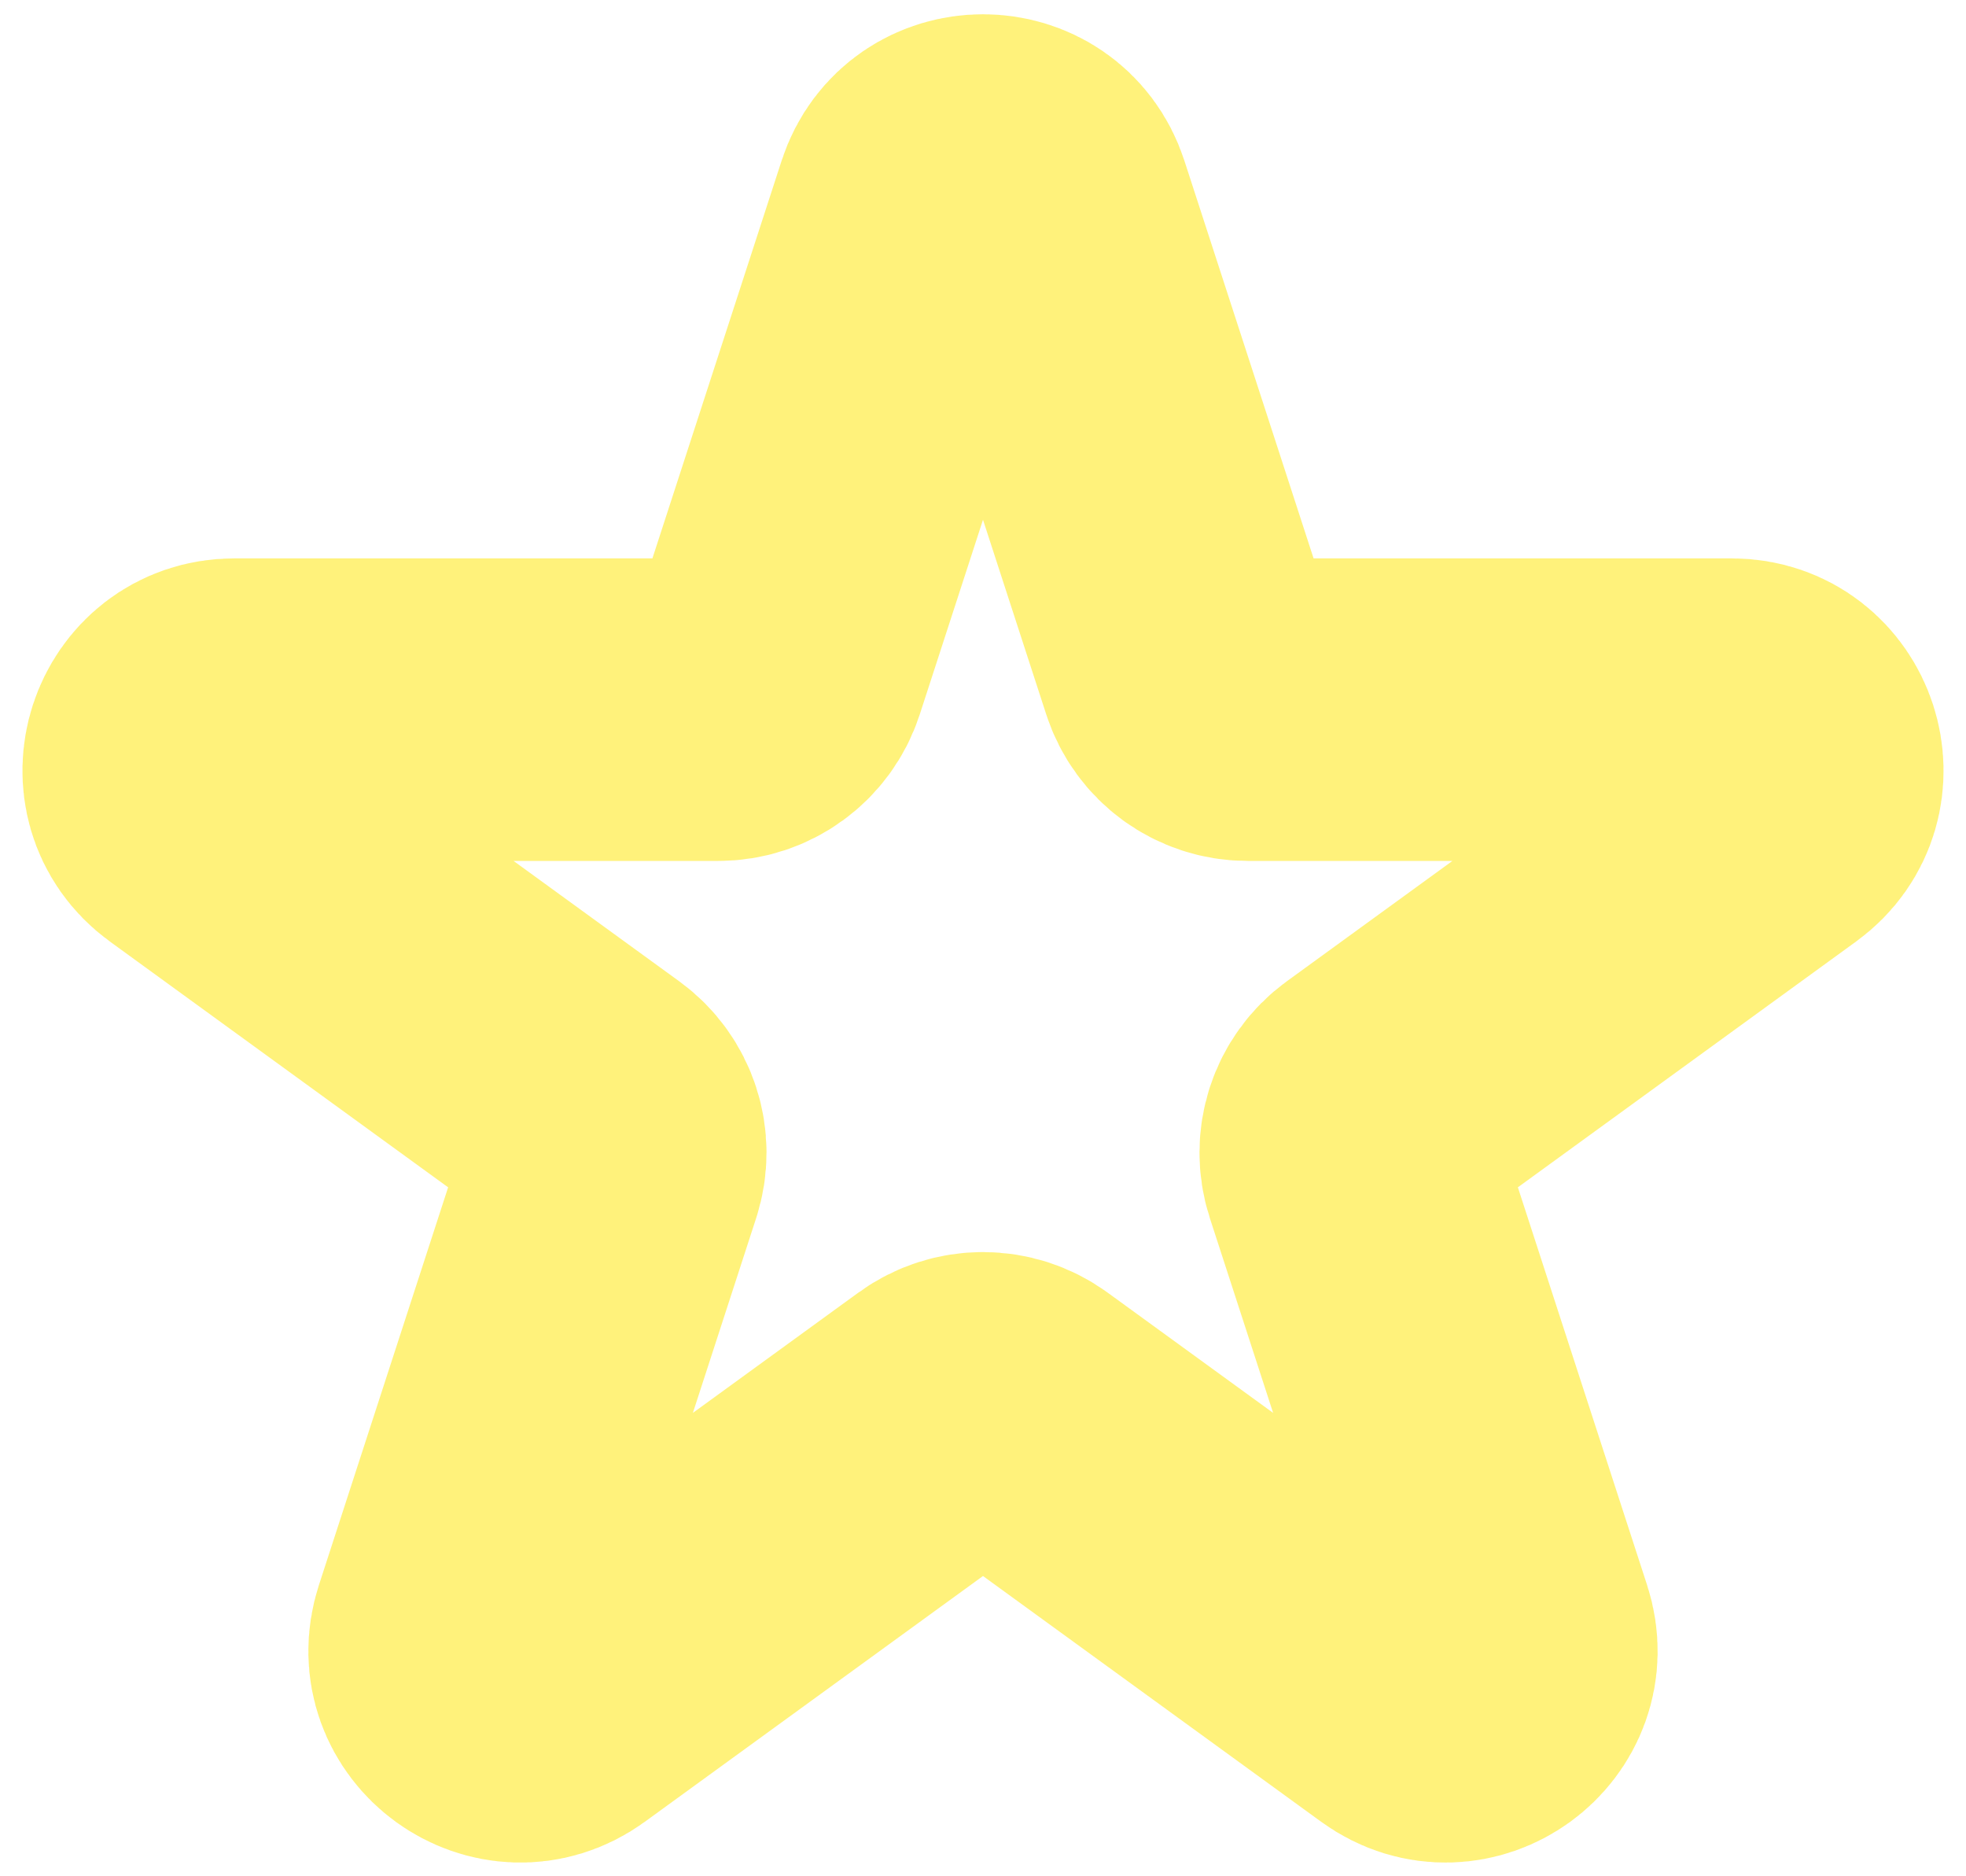
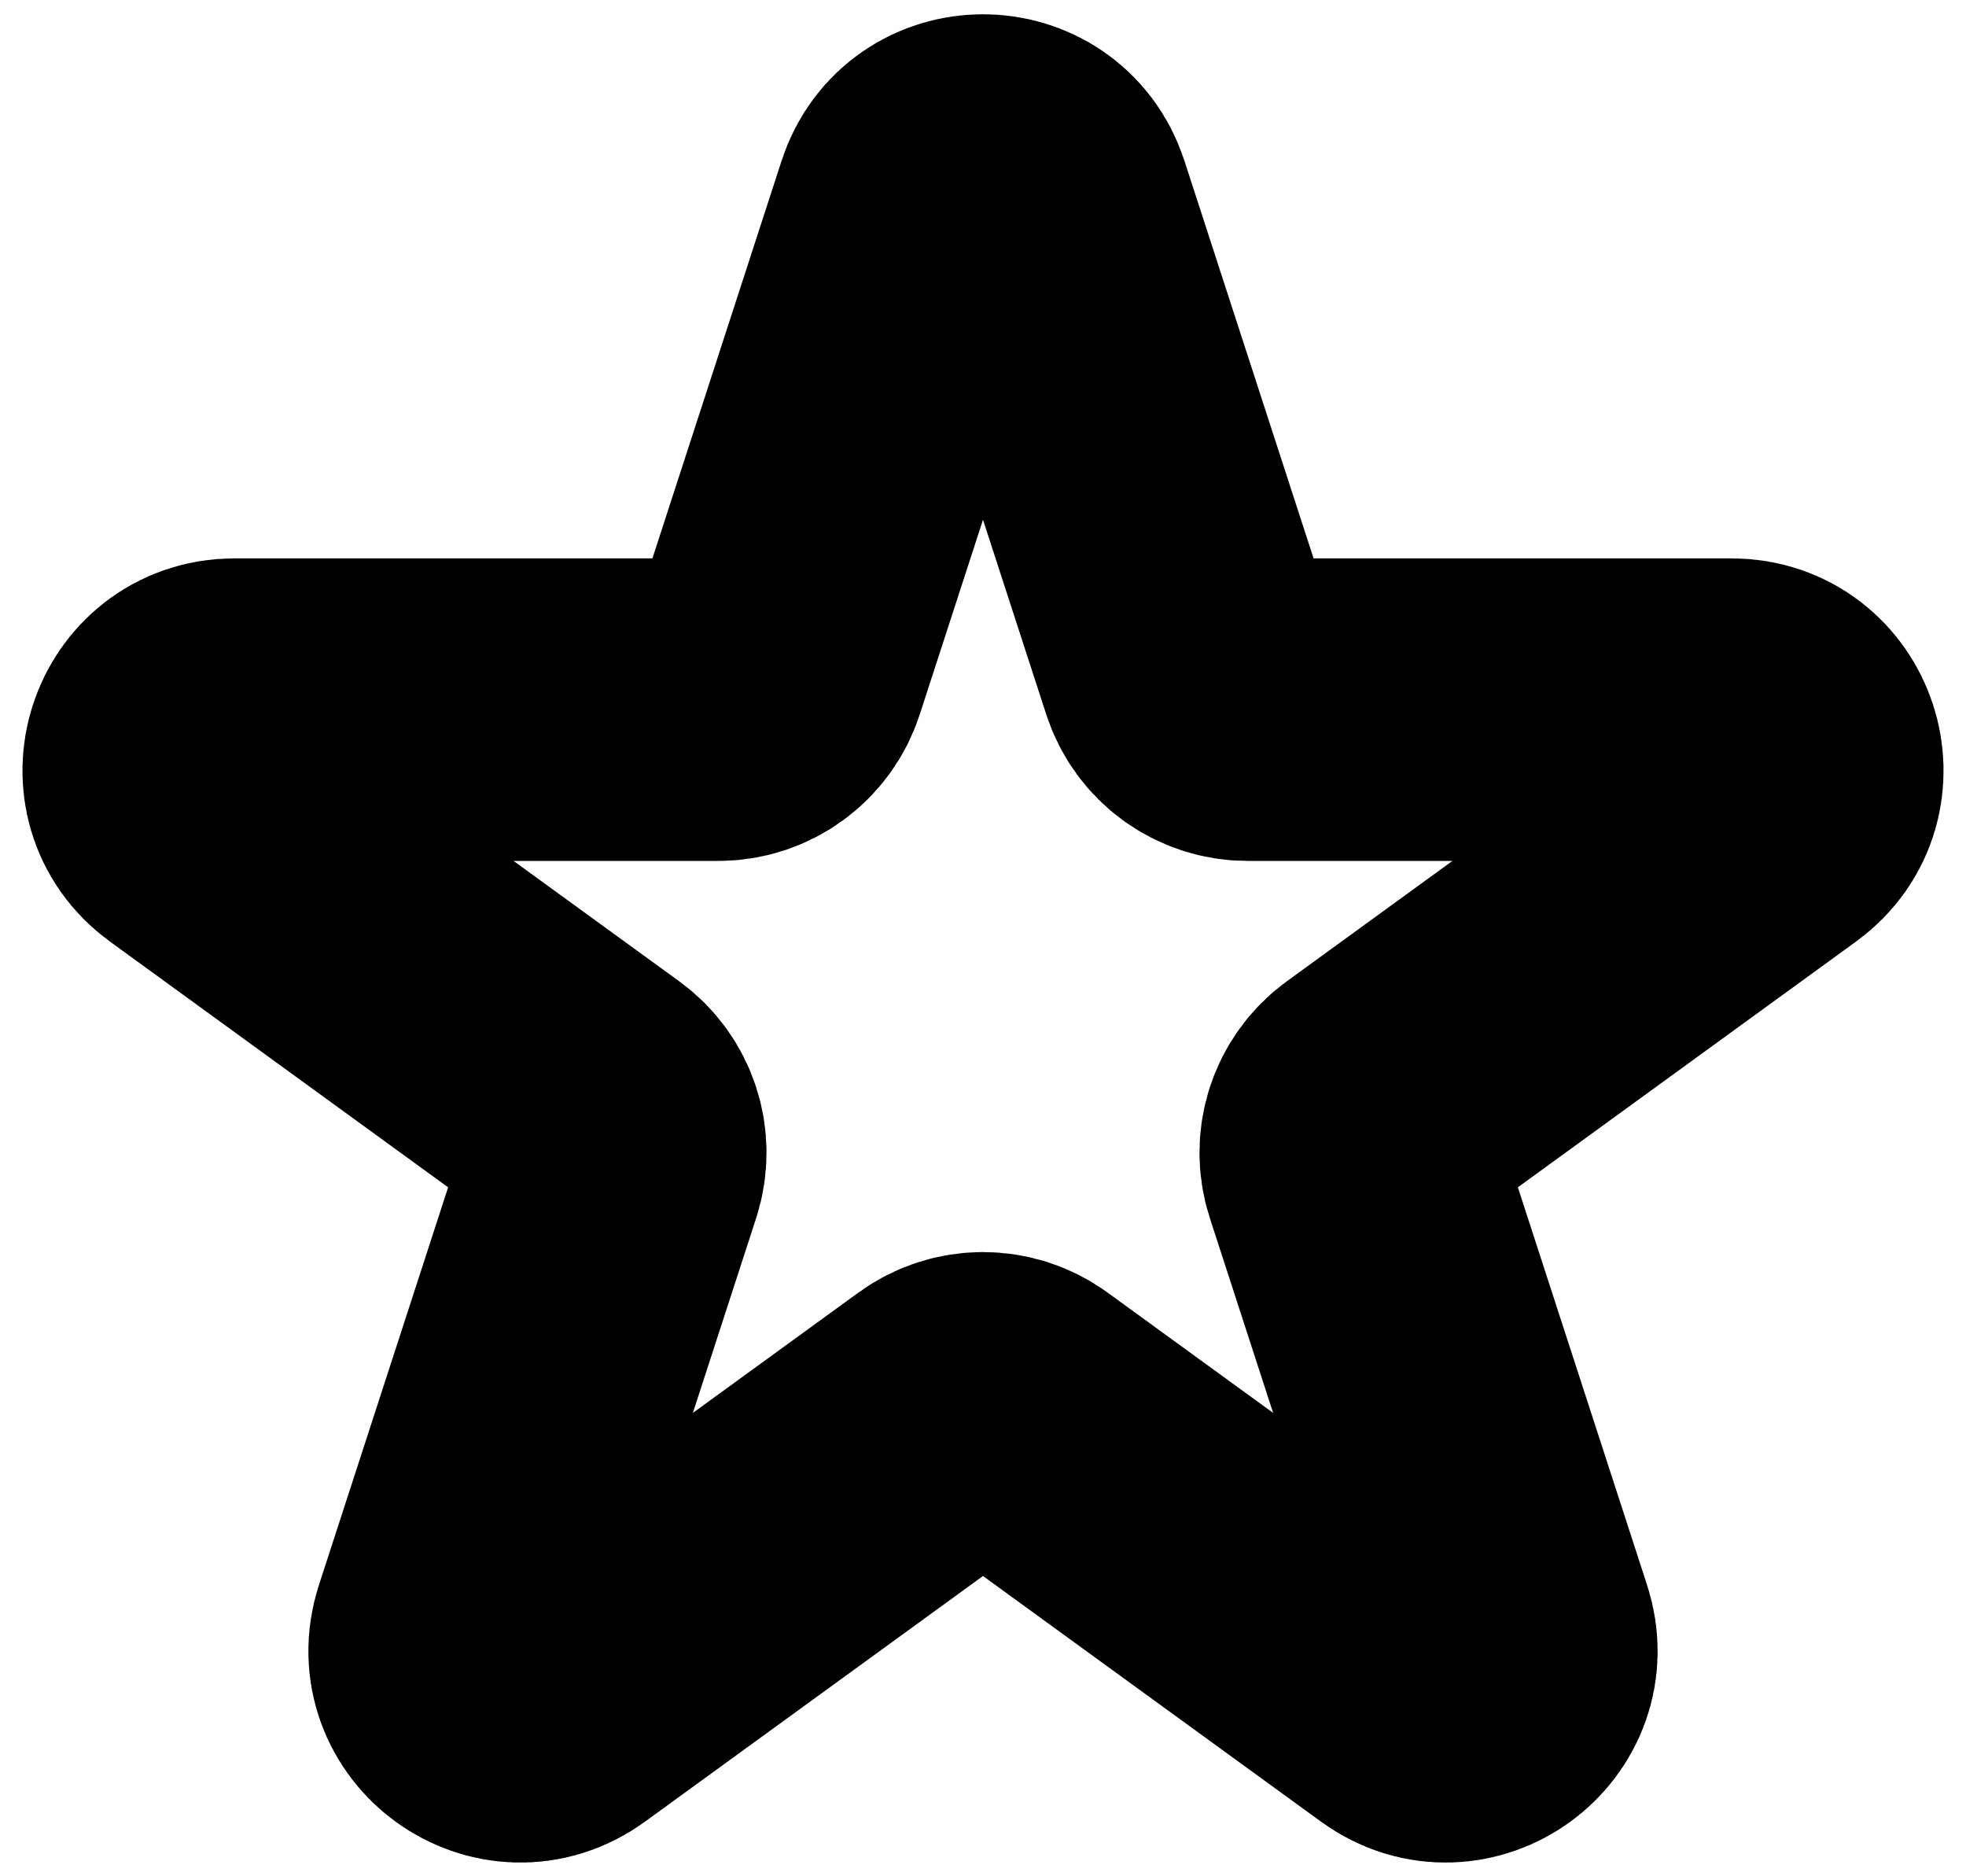
- <svg xmlns="http://www.w3.org/2000/svg" width="65" height="62" viewBox="0 0 65 62" fill="none">
-   <path d="M30.598 6.854C31.197 5.011 33.803 5.011 34.402 6.854L39.348 22.075C39.615 22.899 40.383 23.457 41.25 23.457H57.254C59.191 23.457 59.997 25.936 58.429 27.075L45.482 36.482C44.781 36.991 44.488 37.894 44.755 38.718L49.701 53.939C50.3 55.782 48.191 57.314 46.623 56.175L33.676 46.768C32.975 46.259 32.025 46.259 31.324 46.768L18.377 56.175C16.809 57.314 14.7 55.782 15.299 53.939L20.245 38.718C20.512 37.894 20.219 36.991 19.518 36.482L6.57 27.075C5.003 25.936 5.809 23.457 7.746 23.457H23.75C24.617 23.457 25.385 22.899 25.652 22.075L30.598 6.854Z" stroke="#FFF27B" stroke-width="10" />
+ <svg xmlns="http://www.w3.org/2000/svg" height="100%" width="100%" viewBox="0 0 65 62" fill="none">
+   <path d="M30.598 6.854C31.197 5.011 33.803 5.011 34.402 6.854L39.348 22.075C39.615 22.899 40.383 23.457 41.25 23.457H57.254C59.191 23.457 59.997 25.936 58.429 27.075L45.482 36.482C44.781 36.991 44.488 37.894 44.755 38.718L49.701 53.939C50.3 55.782 48.191 57.314 46.623 56.175L33.676 46.768C32.975 46.259 32.025 46.259 31.324 46.768L18.377 56.175C16.809 57.314 14.7 55.782 15.299 53.939L20.245 38.718C20.512 37.894 20.219 36.991 19.518 36.482L6.57 27.075C5.003 25.936 5.809 23.457 7.746 23.457H23.75C24.617 23.457 25.385 22.899 25.652 22.075L30.598 6.854Z" stroke="currentColor" stroke-width="10" />
</svg>
